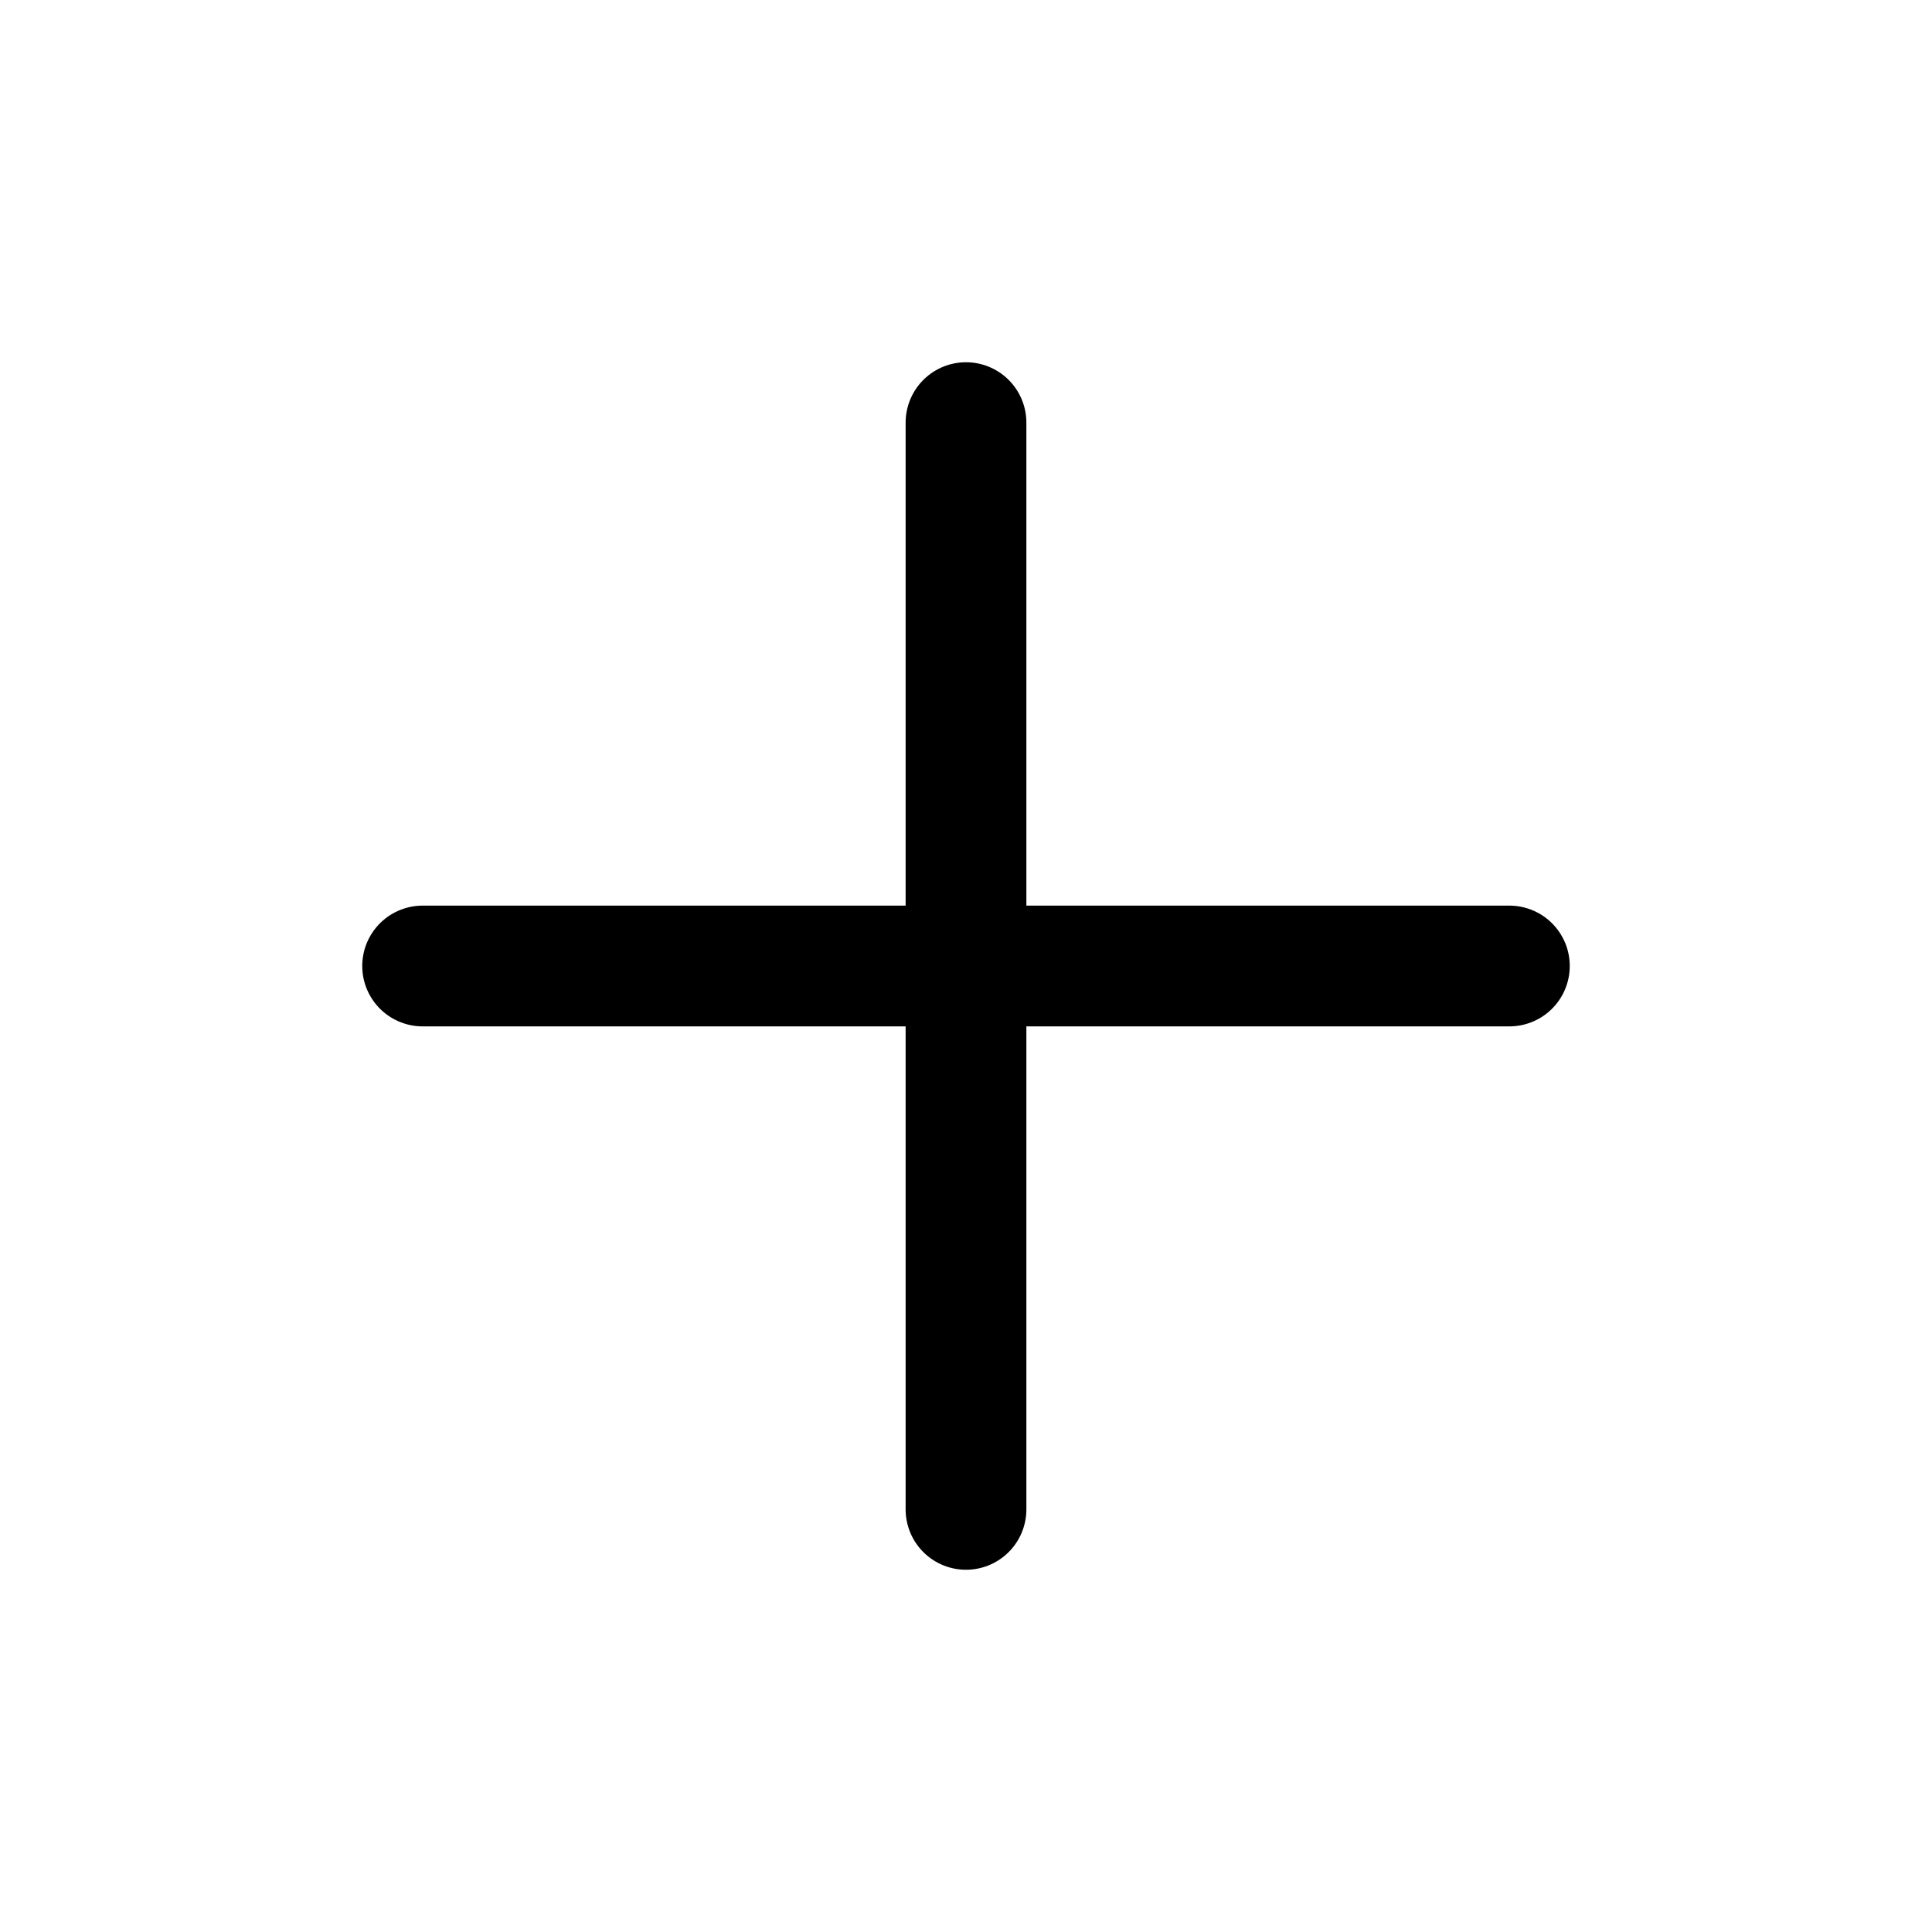
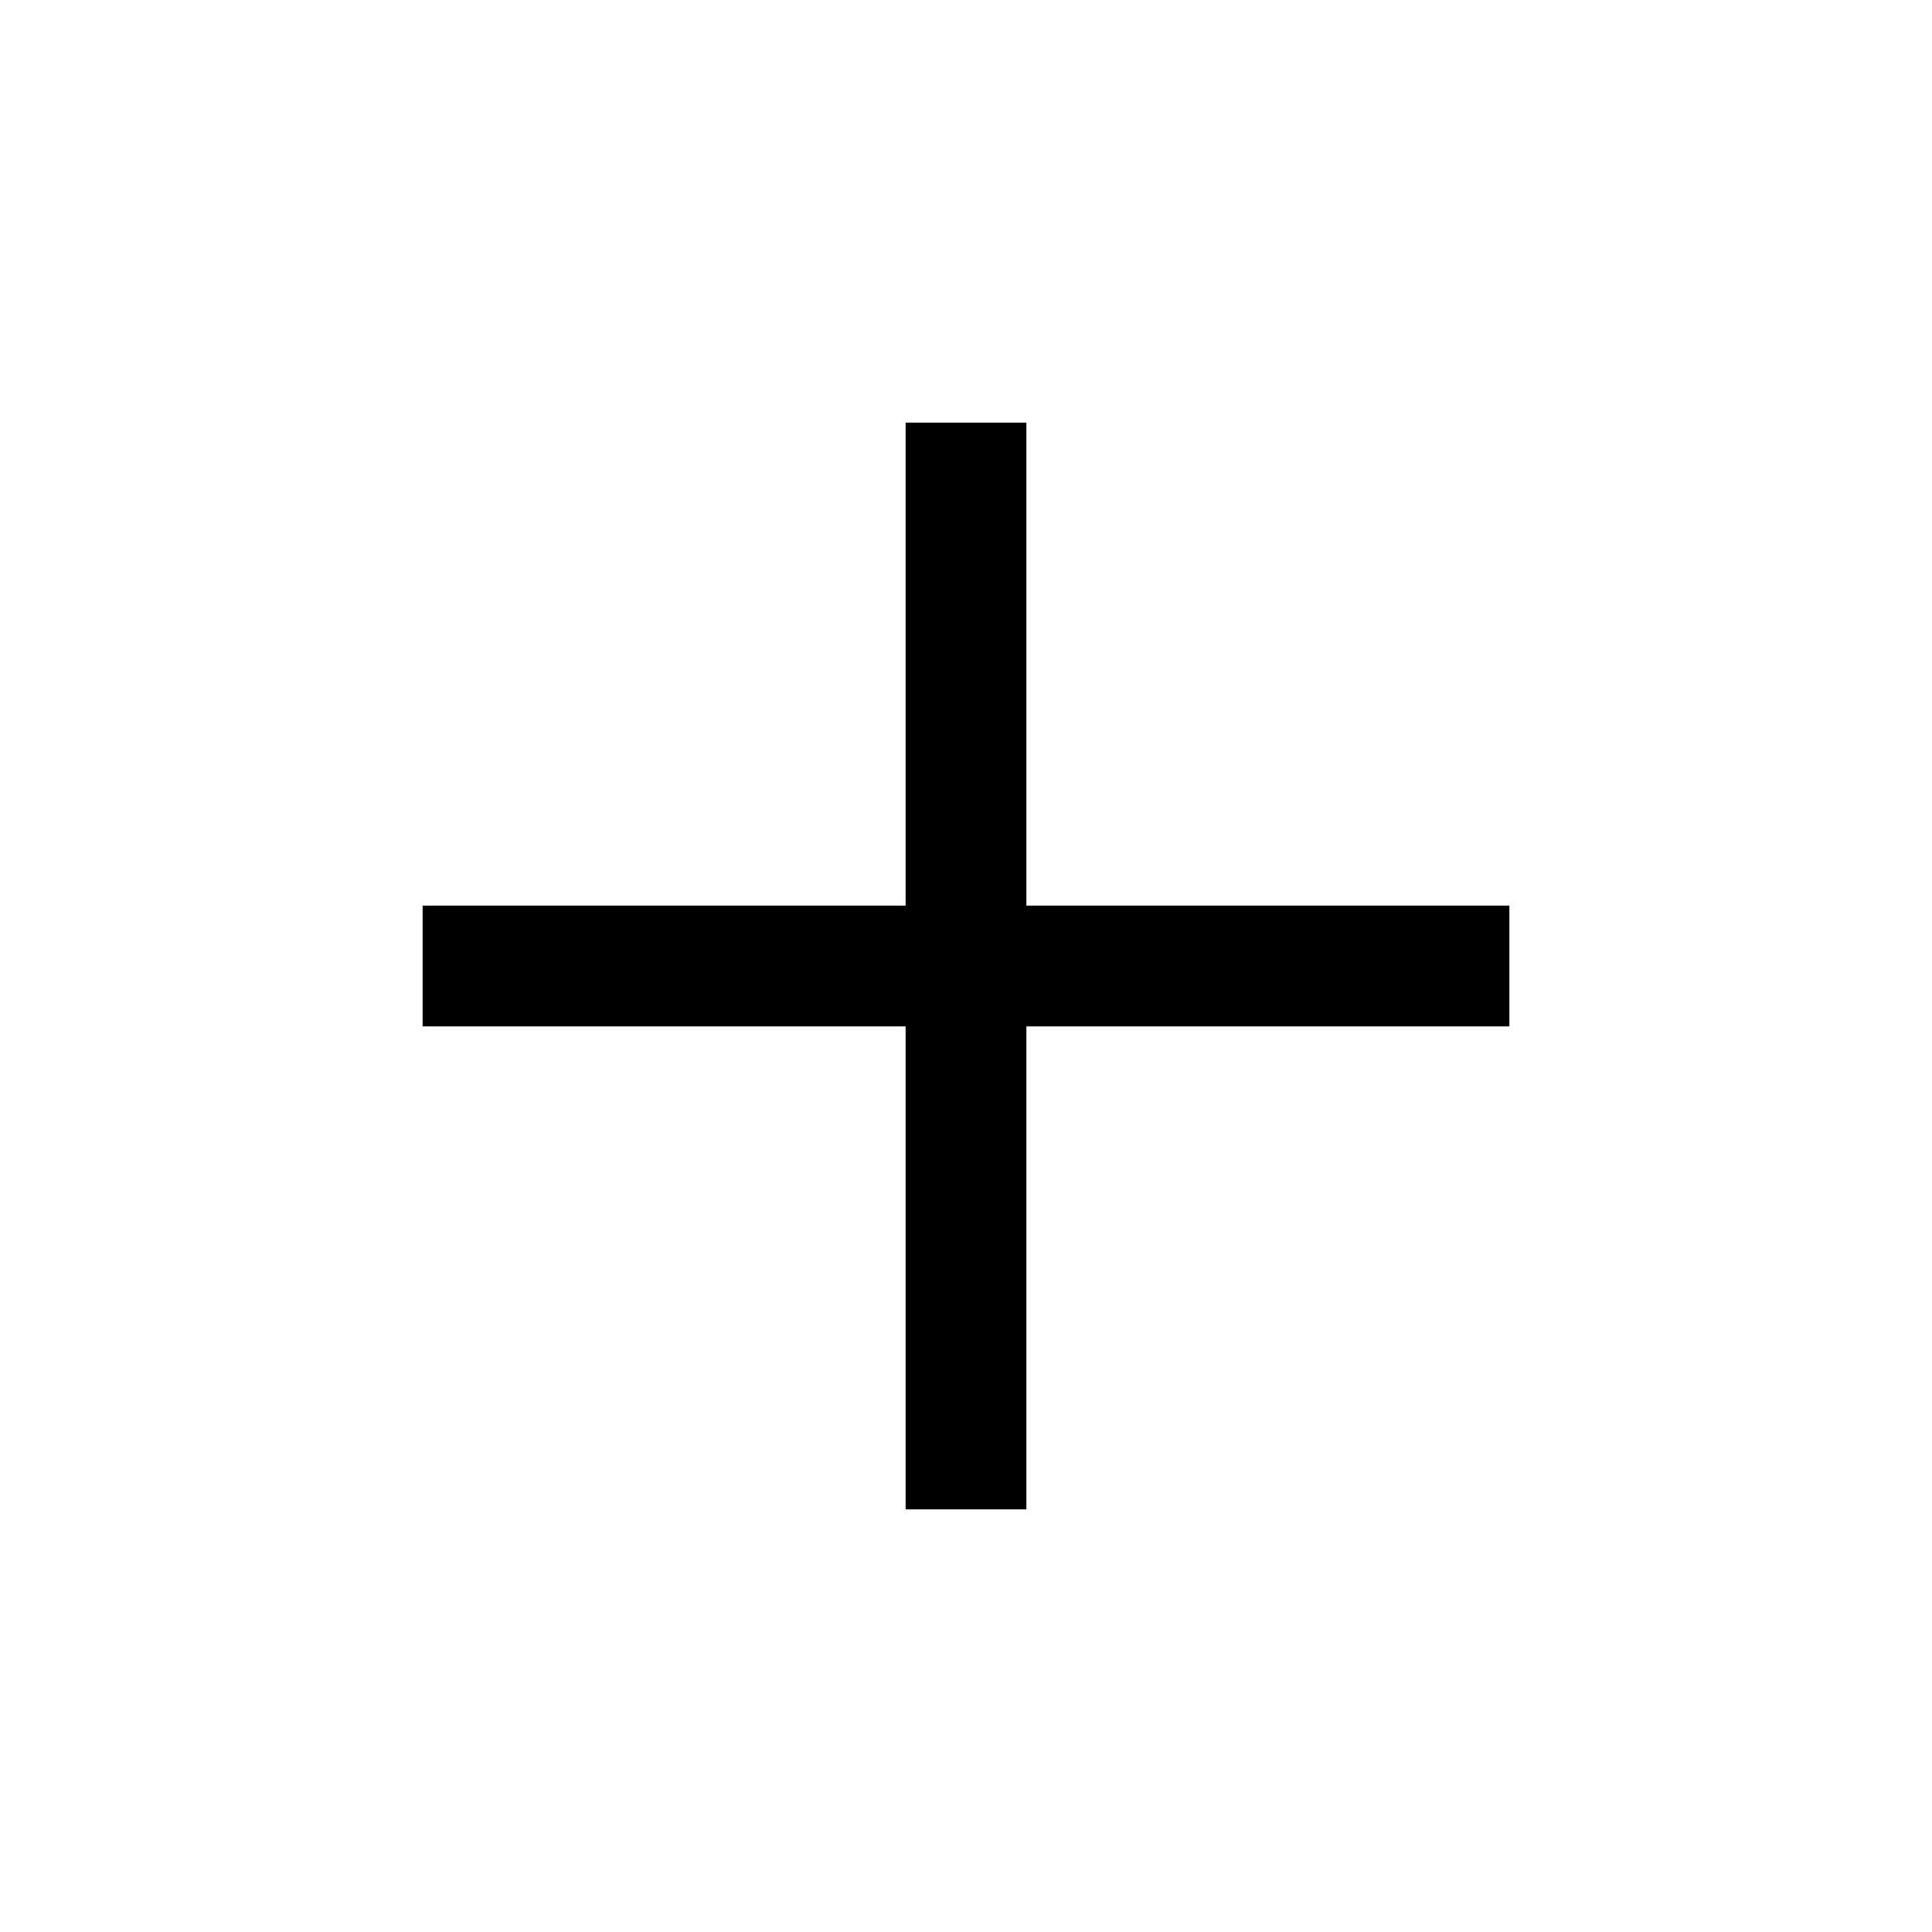
<svg xmlns="http://www.w3.org/2000/svg" class="ionicon" viewBox="0 0 512 512">
-   <path fill="none" stroke="currentColor" stroke-linecap="round" stroke-linejoin="round" stroke-width="32" d="M256 112v288M400 256H112" />
+   <path fill="none" stroke="currentColor" stroke-linejoin="round" stroke-width="32" d="M256 112v288M400 256H112" />
</svg>
